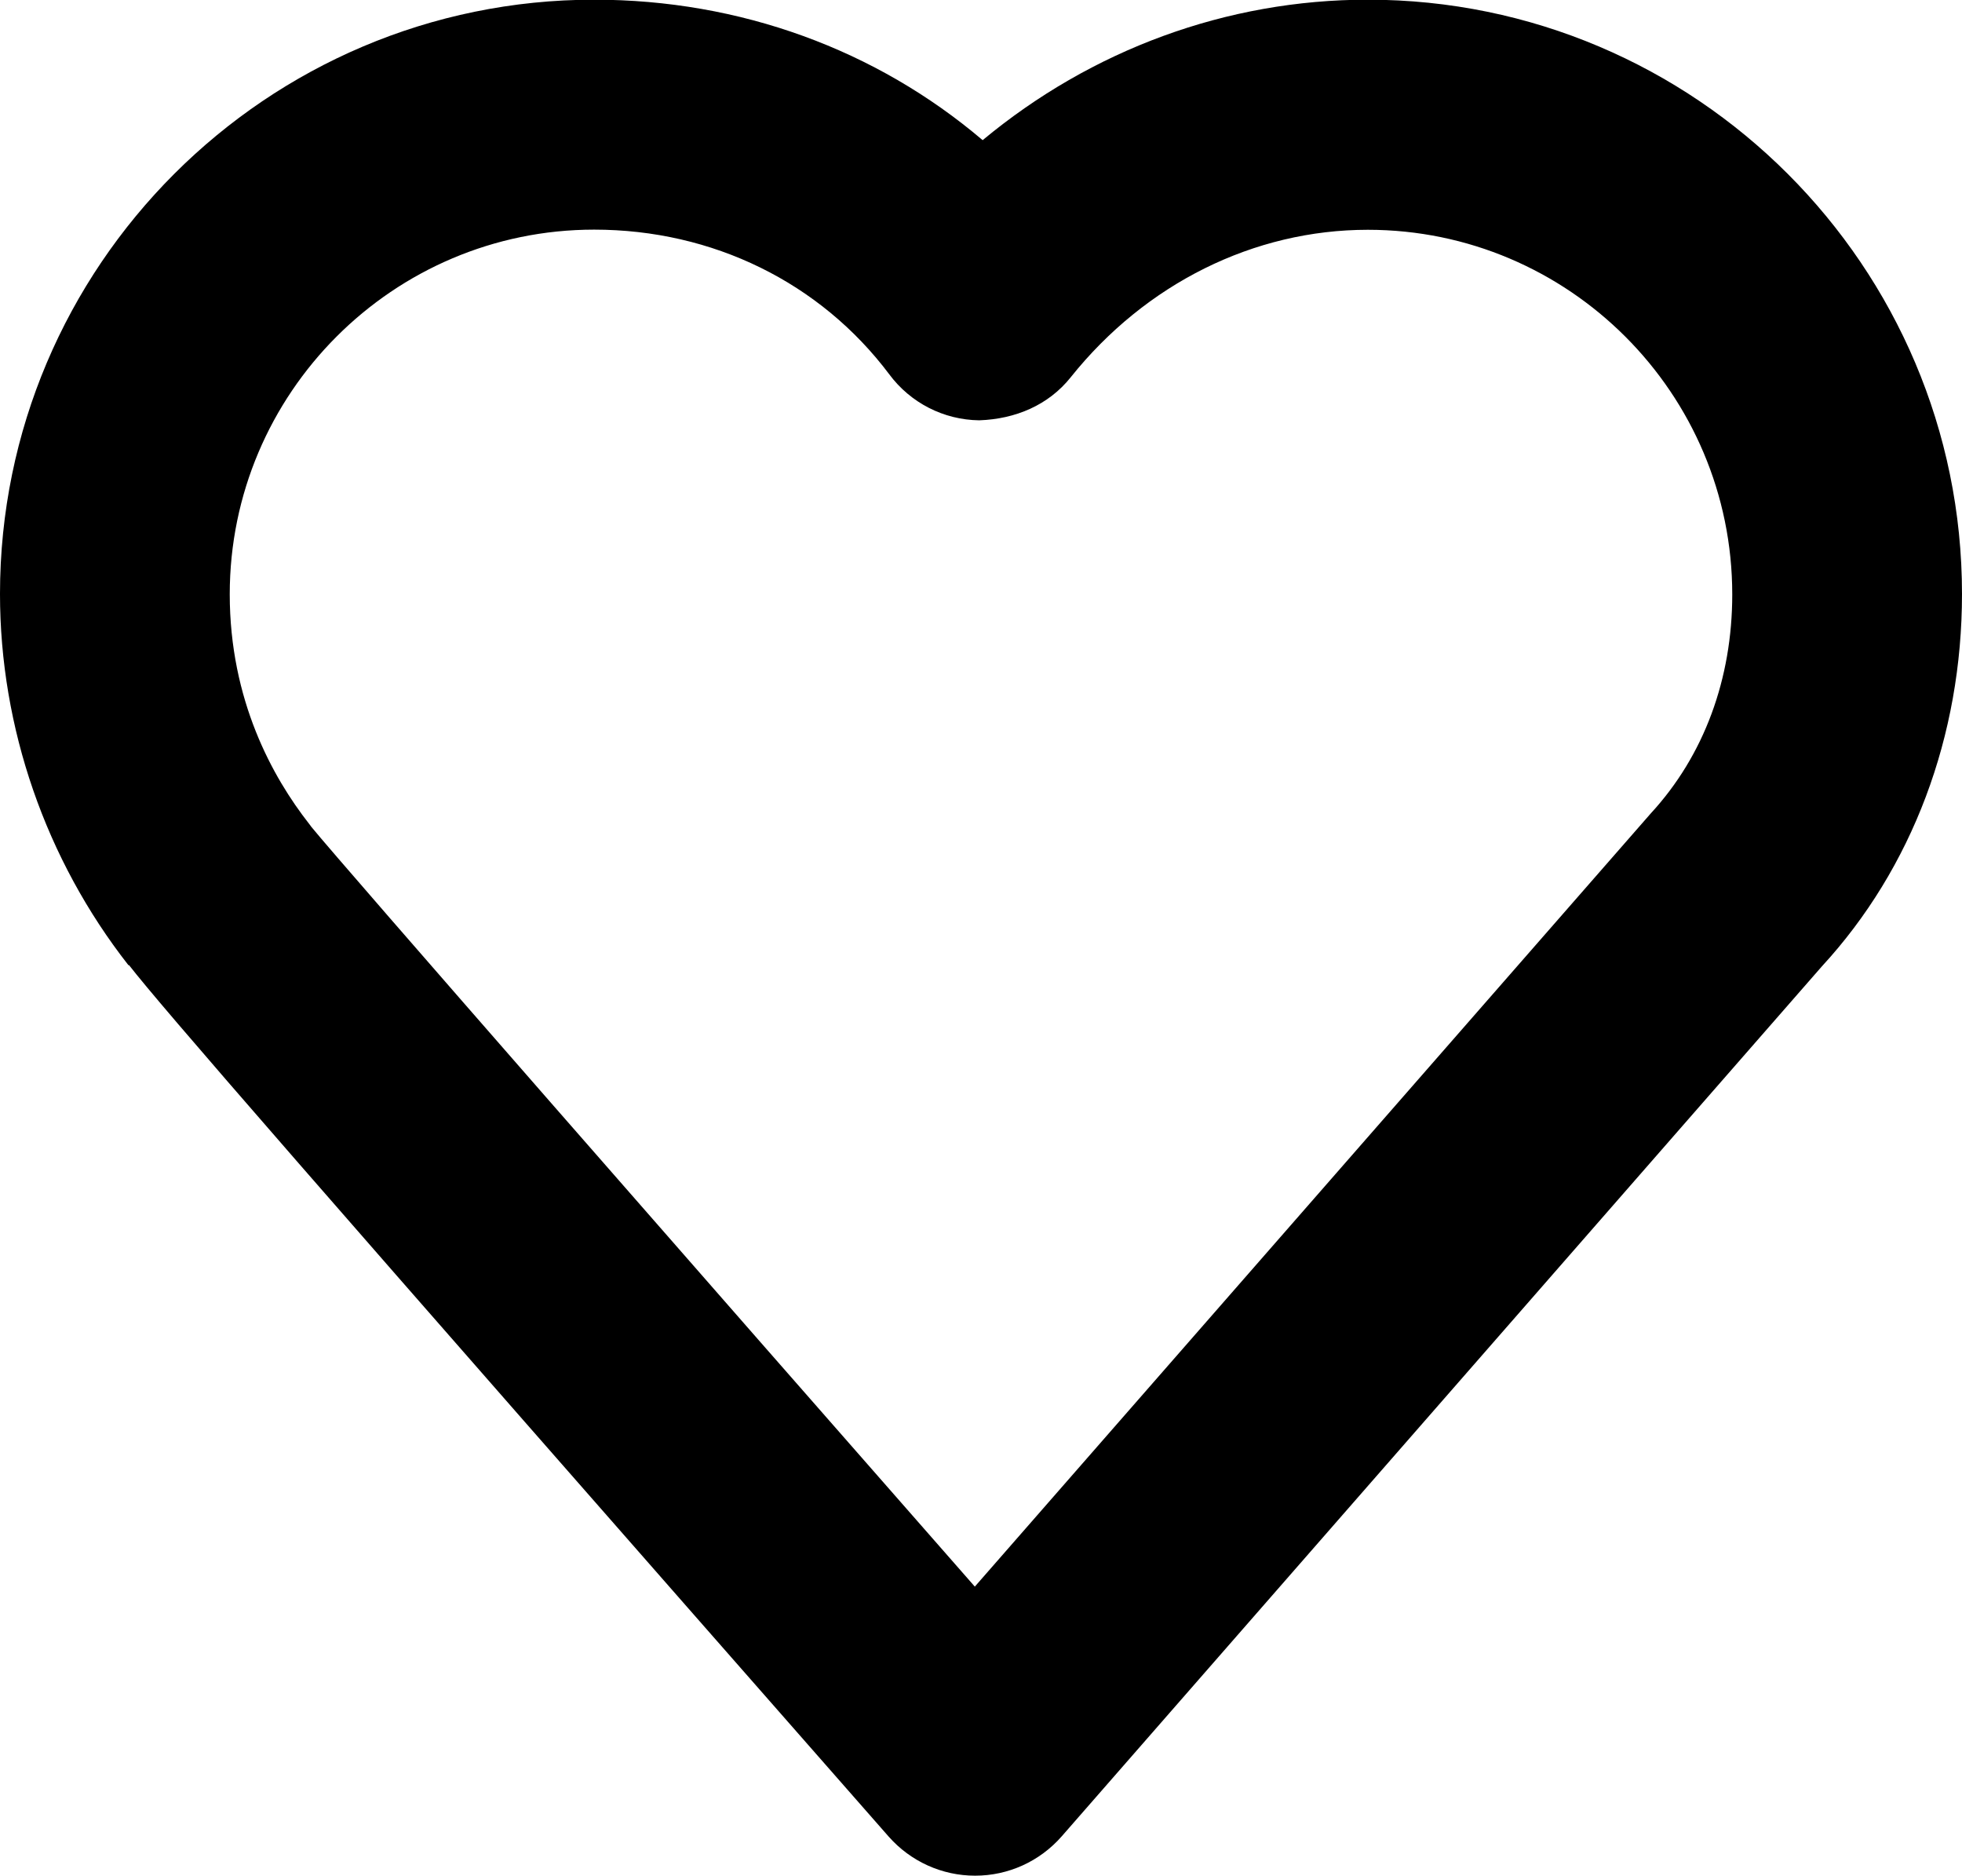
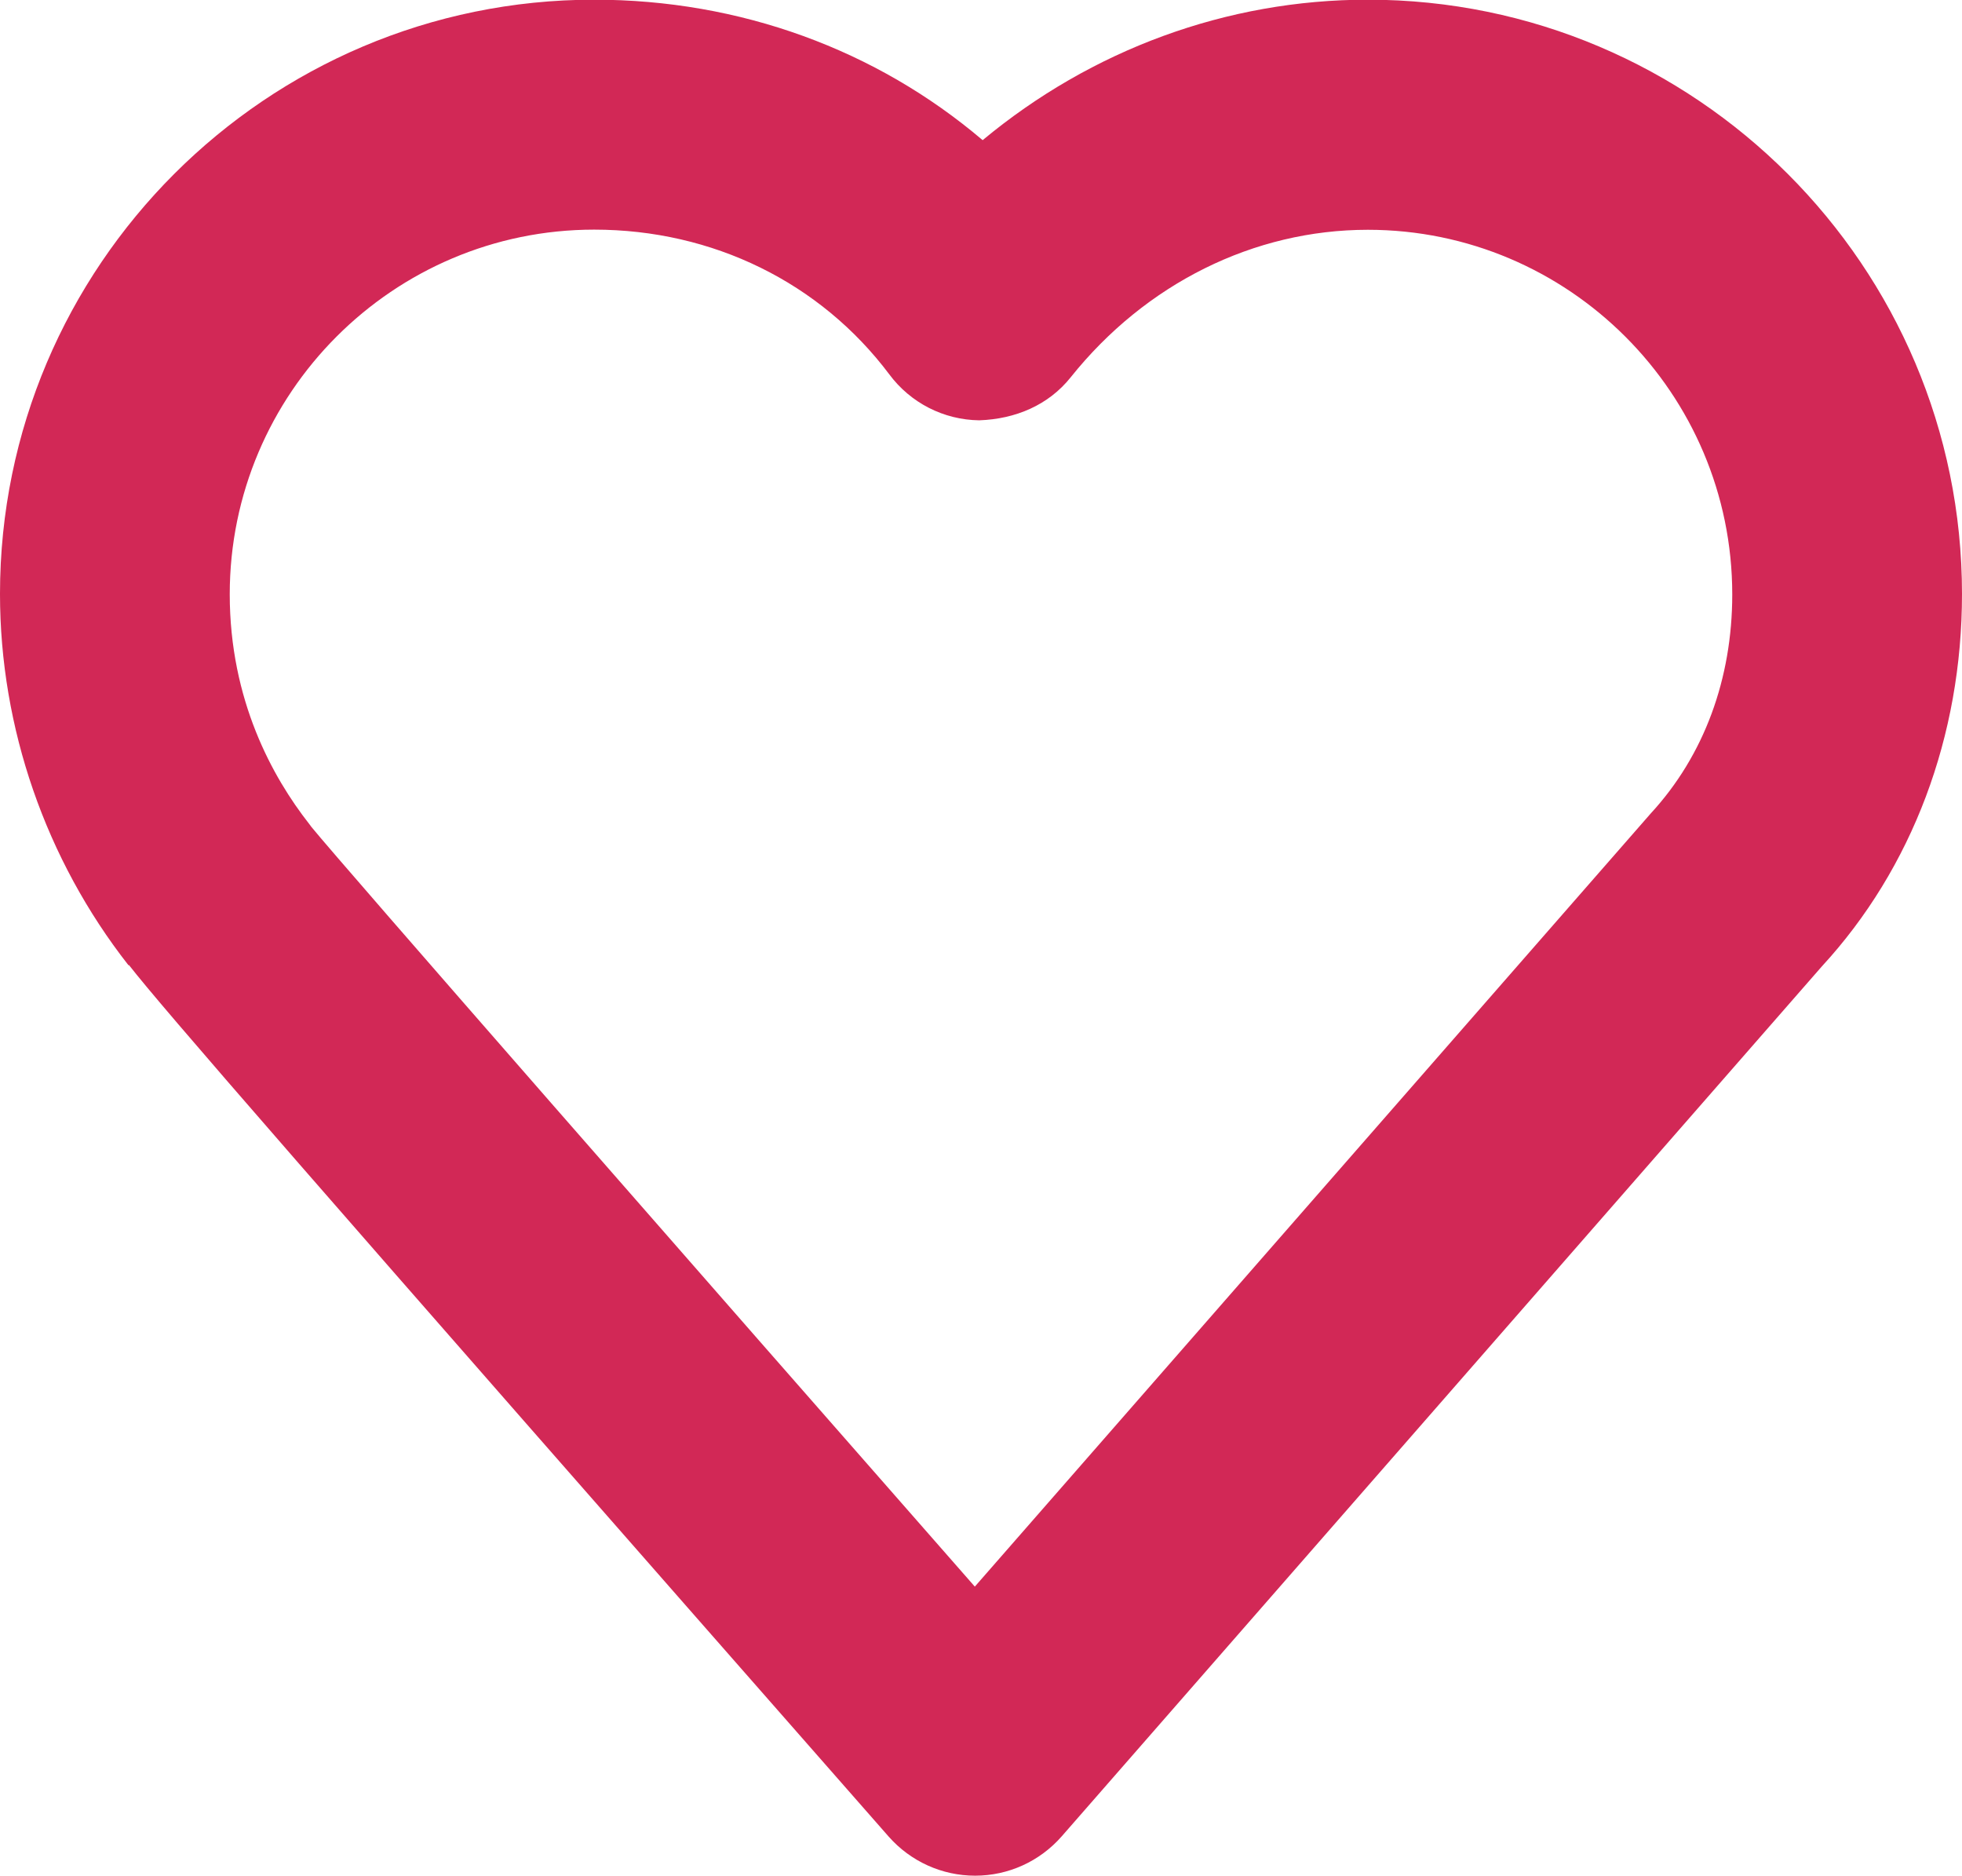
- <svg xmlns="http://www.w3.org/2000/svg" version="1.0" id="Layer_1" x="0px" y="0px" width="12.545px" height="11.99px" viewBox="521.939 473.064 12.545 11.99" enable-background="new 521.939 473.064 12.545 11.99" xml:space="preserve">
+ <svg xmlns="http://www.w3.org/2000/svg" version="1.0" id="Layer_1" x="0px" y="0px" width="12.545px" height="11.99px" viewBox="521.939 473.064 12.545 11.99" enable-background="new 521.939 473.064 12.545 11.99" xml:space="preserve" fill="#d22856">
  <g>
    <path d="M528.174,485.055c-0.212,0-0.412-0.091-0.552-0.249c-3.798-4.324-4.644-5.298-4.858-5.572l-0.004,0.0 c-0.529-0.675-0.821-1.518-0.821-2.373c0-2.095,1.704-3.799,3.799-3.799c0.934,0,1.804,0.32,2.484,0.898 c0.696-0.578,1.56-0.898,2.463-0.898c2.095,0,3.799,1.704,3.799,3.799c0,0.909-0.318,1.754-0.896,2.381l-4.86,5.561 C528.587,484.964,528.386,485.055,528.174,485.055L528.174,485.055z M523.929,478.349c0.208,0.255,2.471,2.839,4.243,4.858 l4.323-4.944c0.34-0.369,0.52-0.86,0.52-1.399c0-1.285-1.045-2.331-2.33-2.331c-0.729,0-1.421,0.344-1.9,0.943 c-0.142,0.178-0.353,0.267-0.585,0.275c-0.227-0.003-0.439-0.111-0.575-0.294c-0.441-0.587-1.129-0.925-1.887-0.925 c-1.285,0-2.33,1.046-2.33,2.331c0,0.678,0.275,1.171,0.507,1.467C523.919,478.336,523.925,478.342,523.929,478.349z" />
  </g>
</svg>
